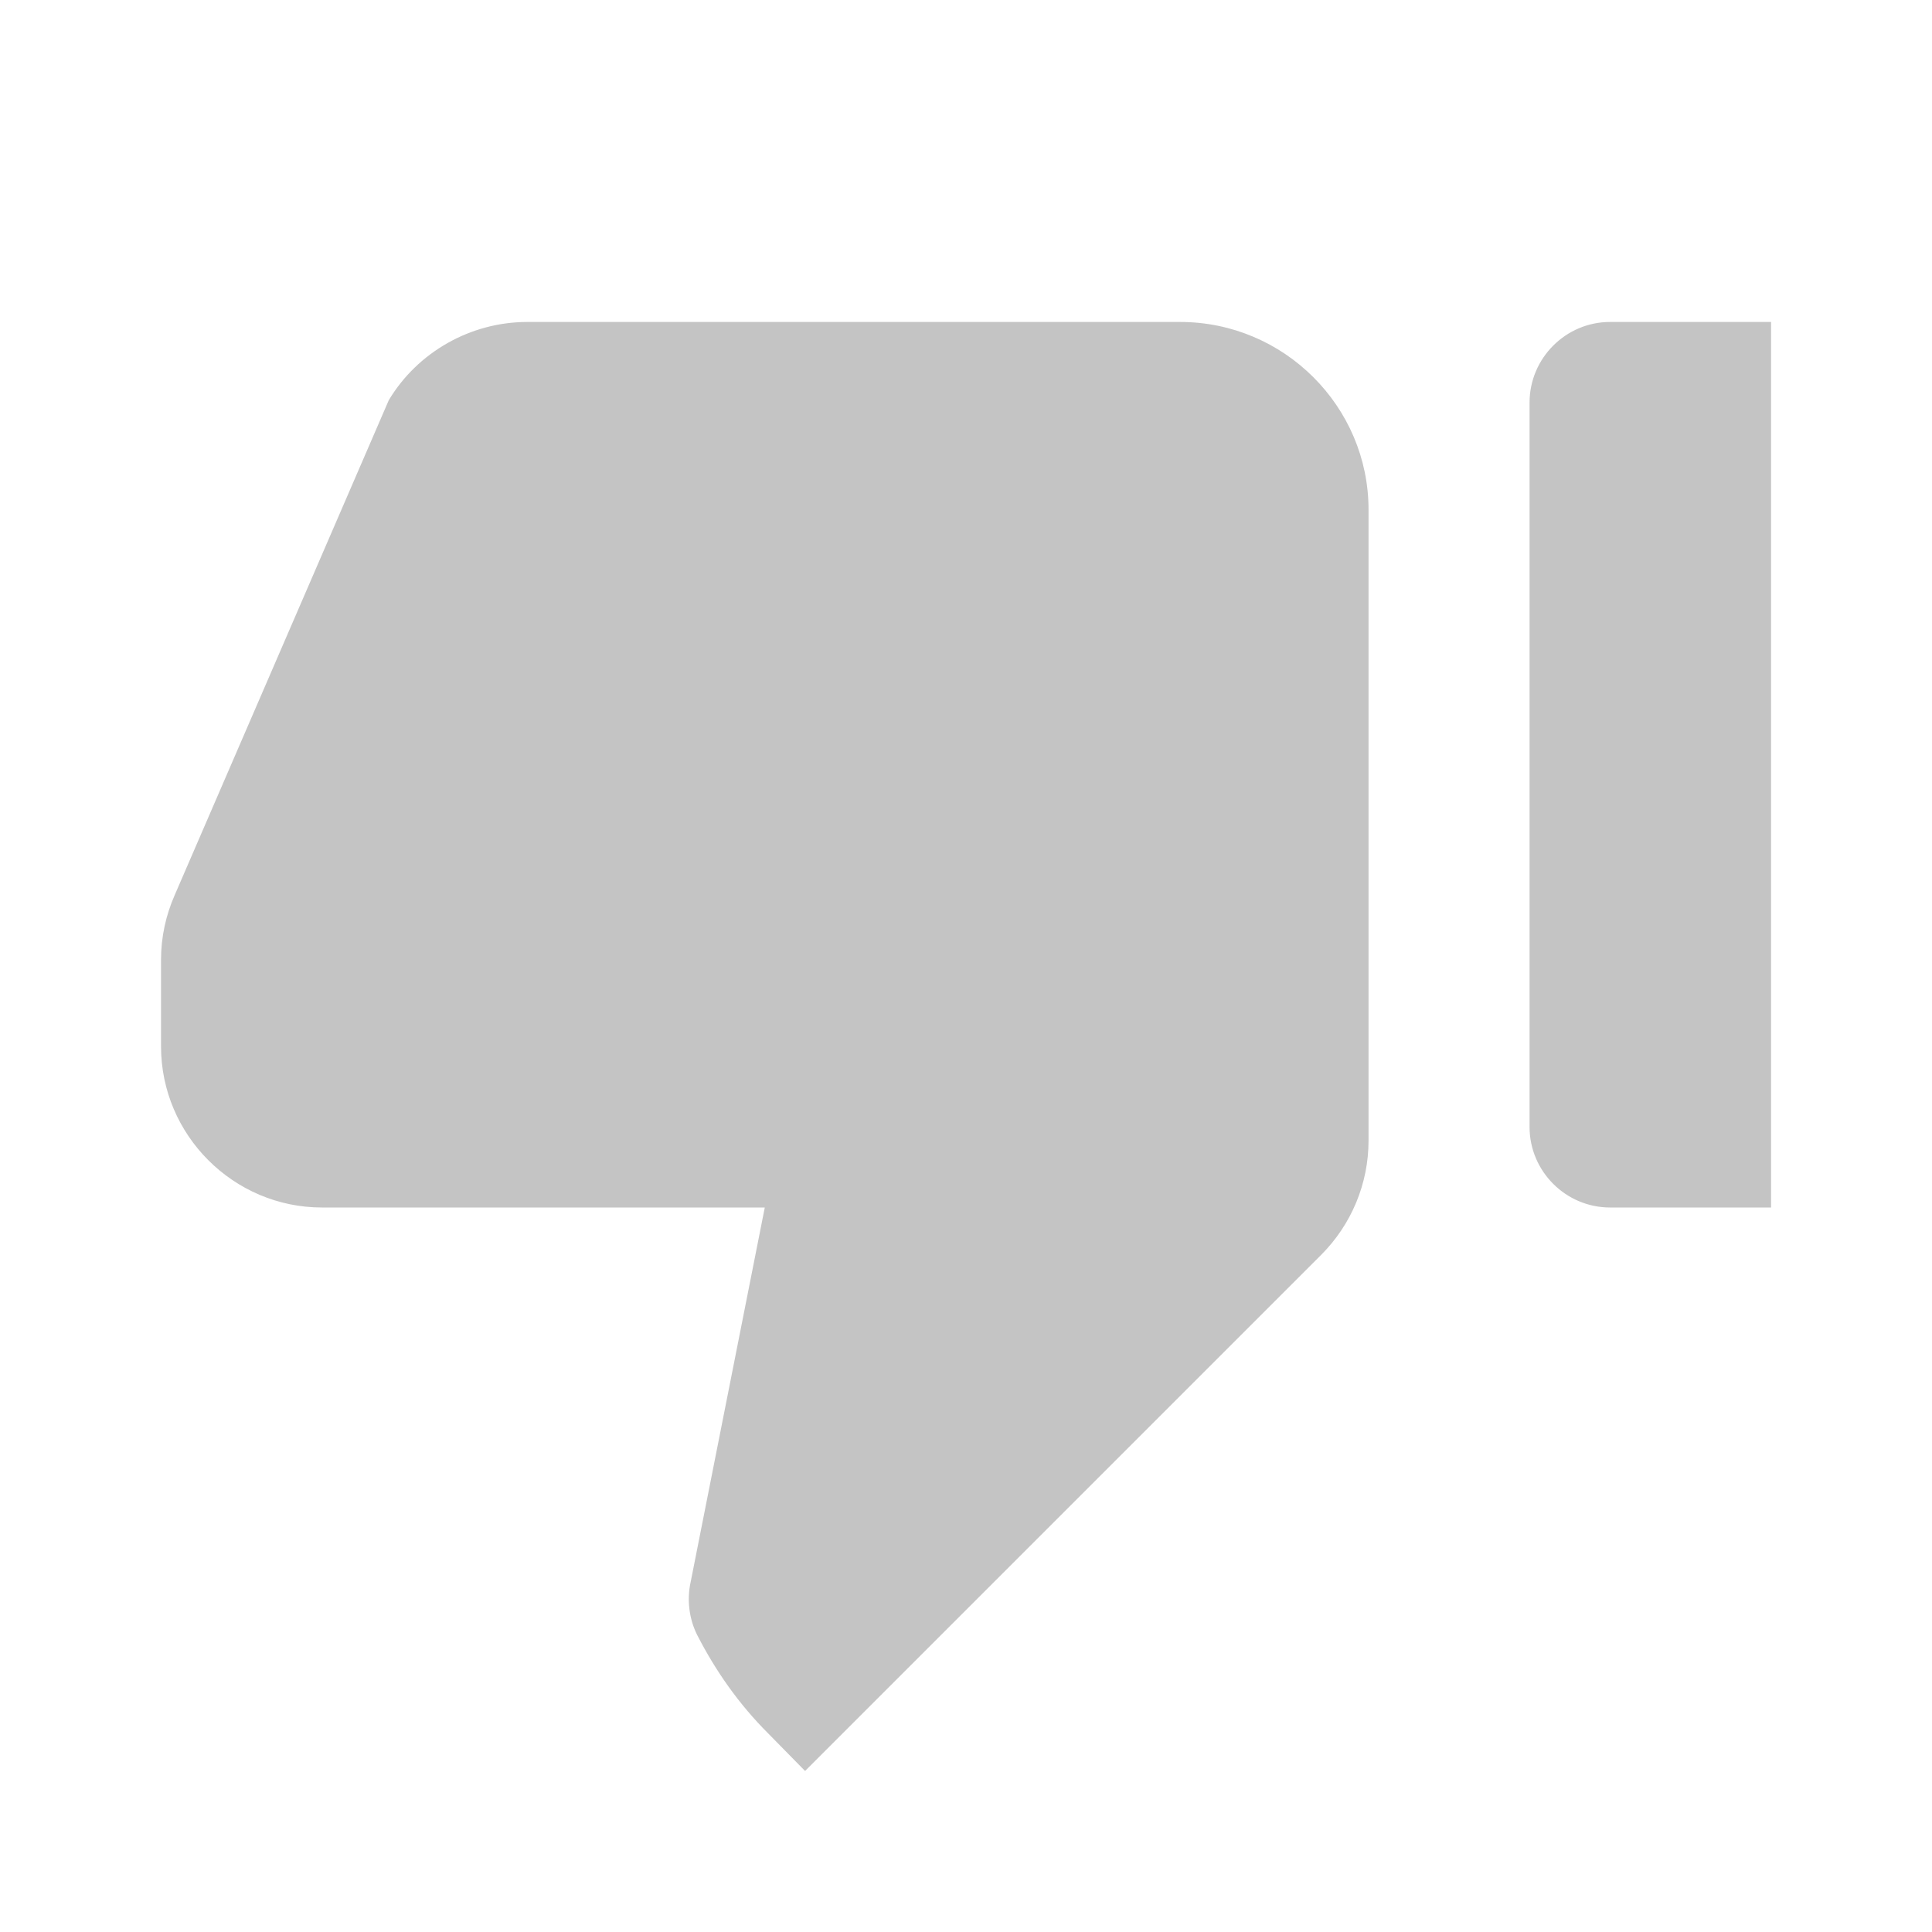
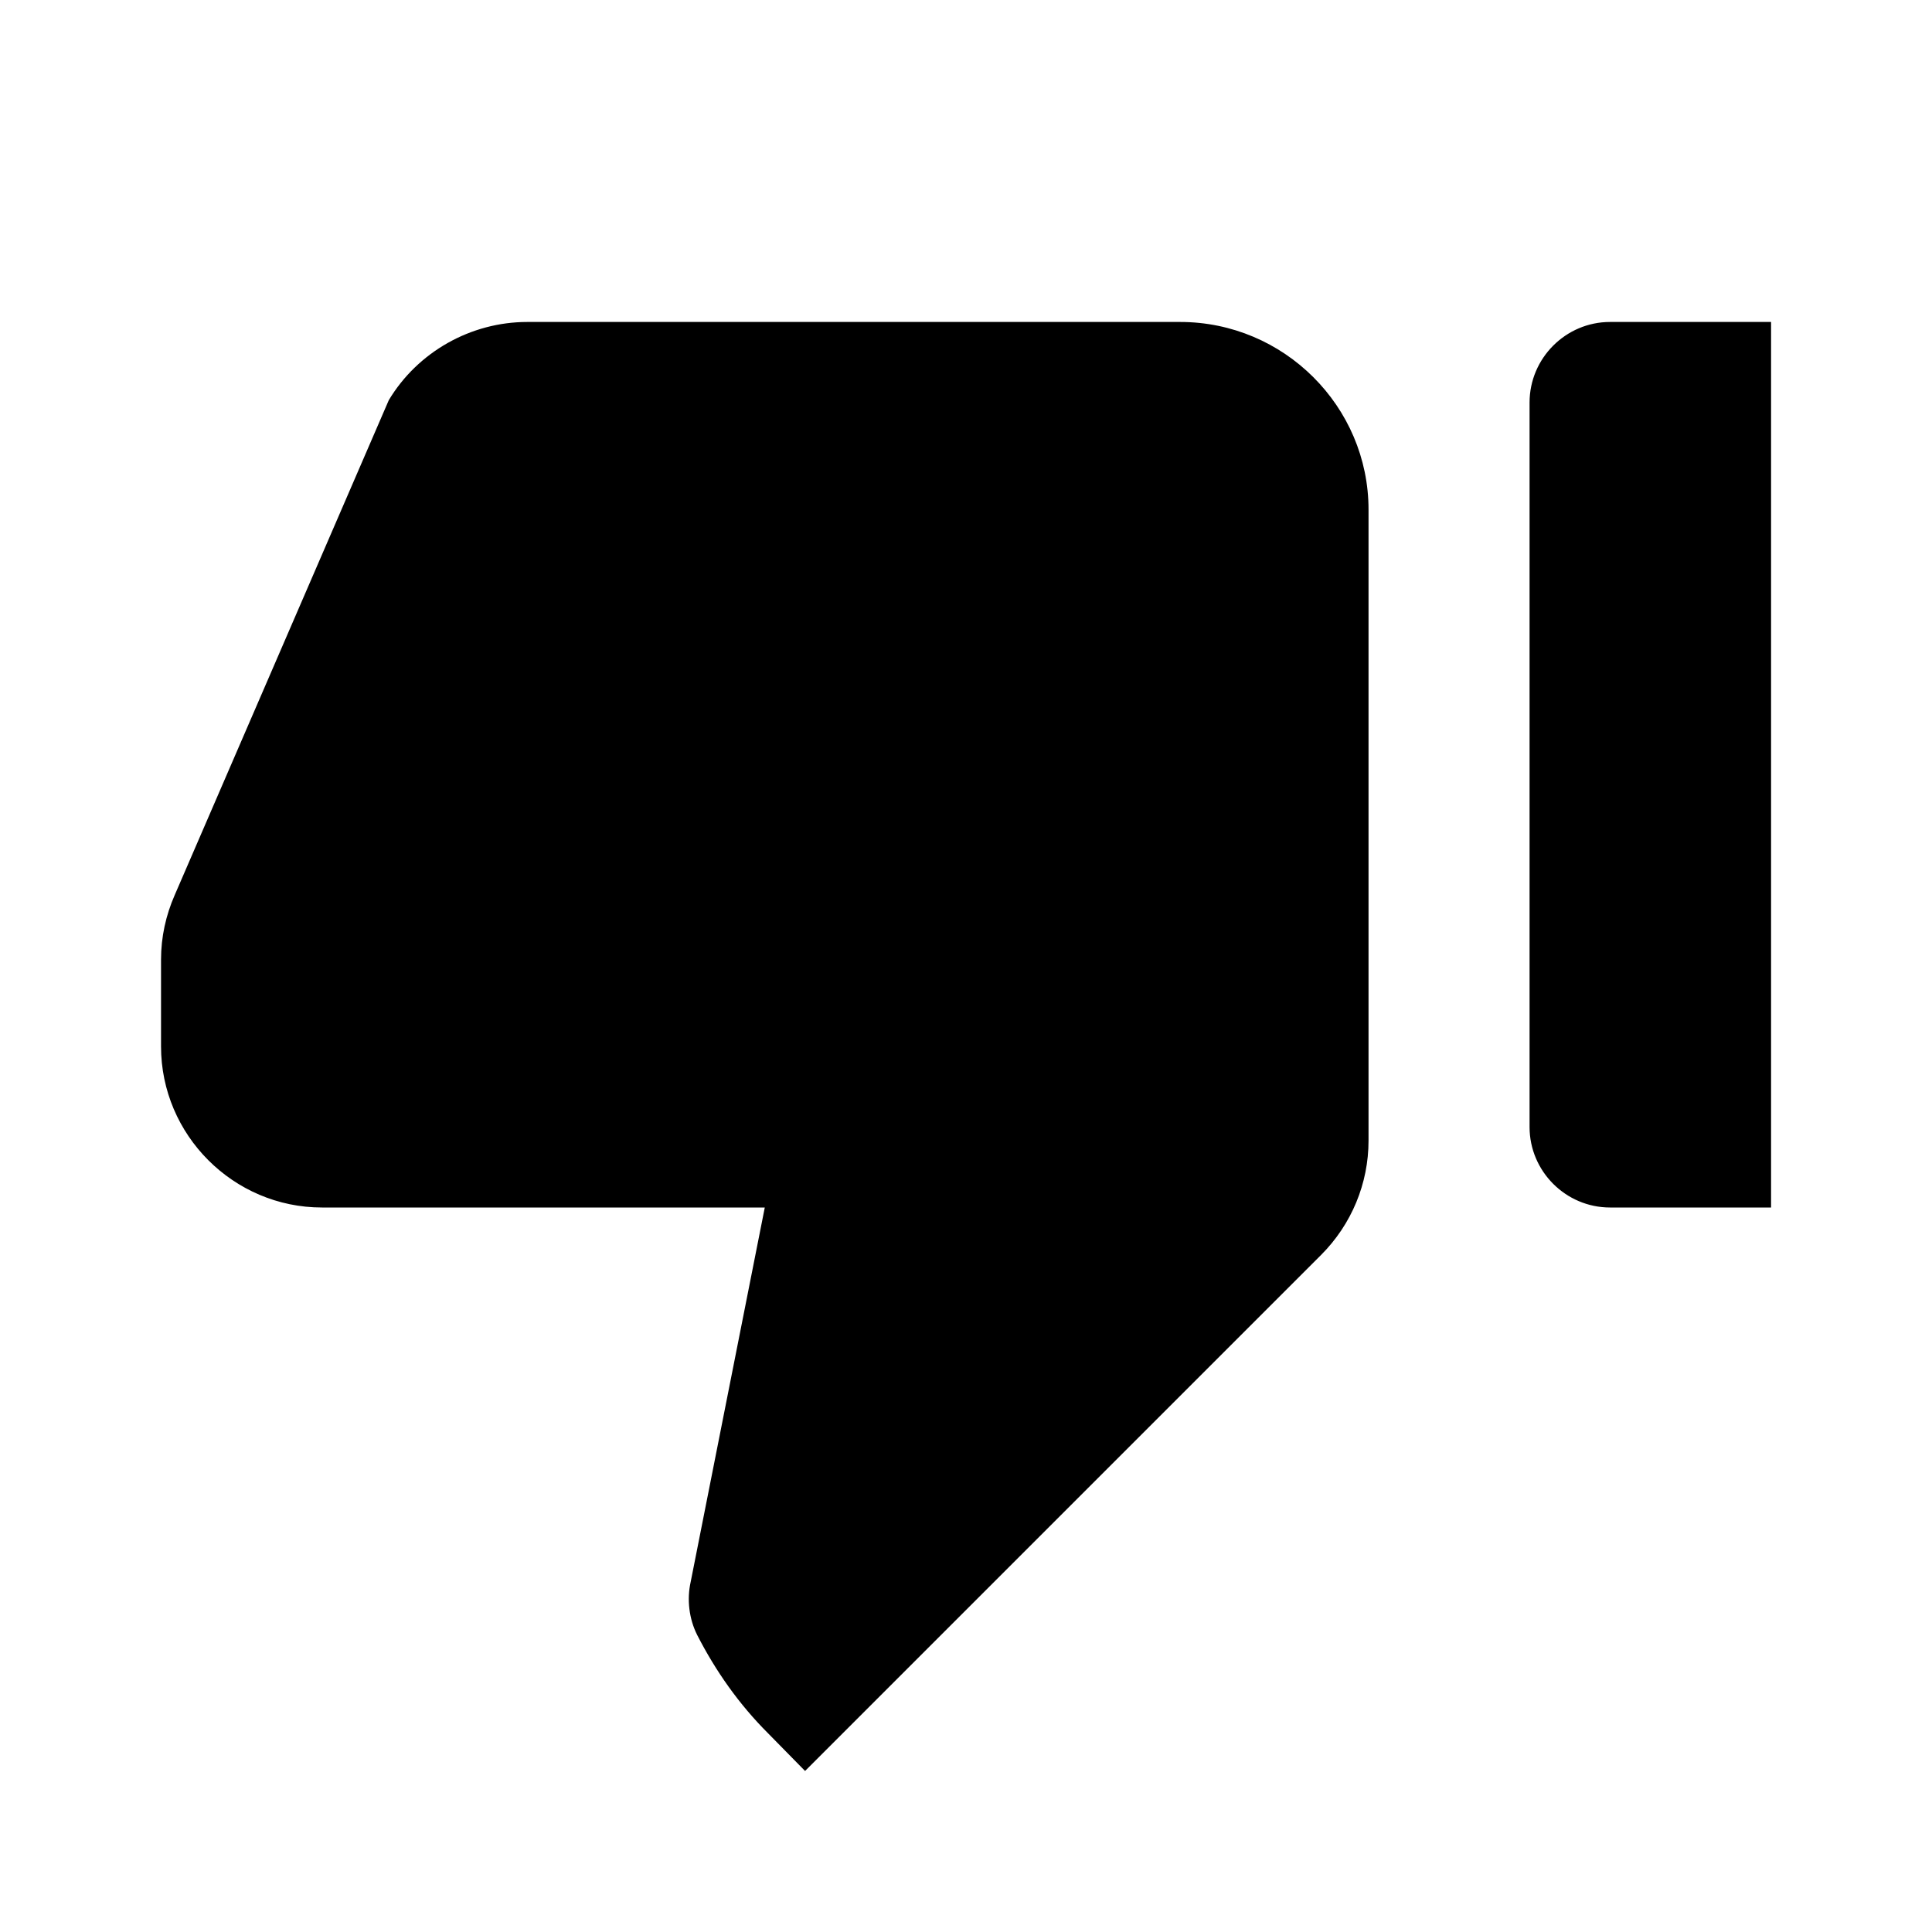
- <svg xmlns="http://www.w3.org/2000/svg" width="20" height="20" viewBox="0 0 20 20" fill="none">
-   <path d="M18.334 3.333L16.667 3.333C16.209 3.333 15.834 3.708 15.834 4.167L15.834 11.667C15.834 12.125 16.209 12.5 16.667 12.5L18.334 12.5L18.334 3.333ZM1.808 9.267C1.717 9.475 1.667 9.7 1.667 9.933L1.667 10.833C1.667 11.75 2.417 12.5 3.333 12.5L7.917 12.5L7.15 16.375C7.109 16.558 7.133 16.758 7.217 16.925C7.409 17.3 7.65 17.642 7.95 17.942L8.334 18.333L13.675 12.992C13.992 12.675 14.167 12.25 14.167 11.808L14.167 5.275C14.167 4.208 13.292 3.333 12.217 3.333L5.458 3.333C4.875 3.333 4.325 3.642 4.025 4.142L1.808 9.267Z" fill="#C4C4C4" />
+ <svg xmlns="http://www.w3.org/2000/svg" width="20" height="20" viewBox="0 0 20 20" fill="current">
+   <path d="M18.334 3.333L16.667 3.333C16.209 3.333 15.834 3.708 15.834 4.167L15.834 11.667C15.834 12.125 16.209 12.5 16.667 12.5L18.334 12.5L18.334 3.333ZM1.808 9.267C1.717 9.475 1.667 9.7 1.667 9.933L1.667 10.833C1.667 11.75 2.417 12.5 3.333 12.5L7.917 12.5L7.15 16.375C7.109 16.558 7.133 16.758 7.217 16.925C7.409 17.3 7.65 17.642 7.95 17.942L8.334 18.333L13.675 12.992C13.992 12.675 14.167 12.25 14.167 11.808L14.167 5.275C14.167 4.208 13.292 3.333 12.217 3.333L5.458 3.333C4.875 3.333 4.325 3.642 4.025 4.142L1.808 9.267Z" fill="current" />
</svg>
